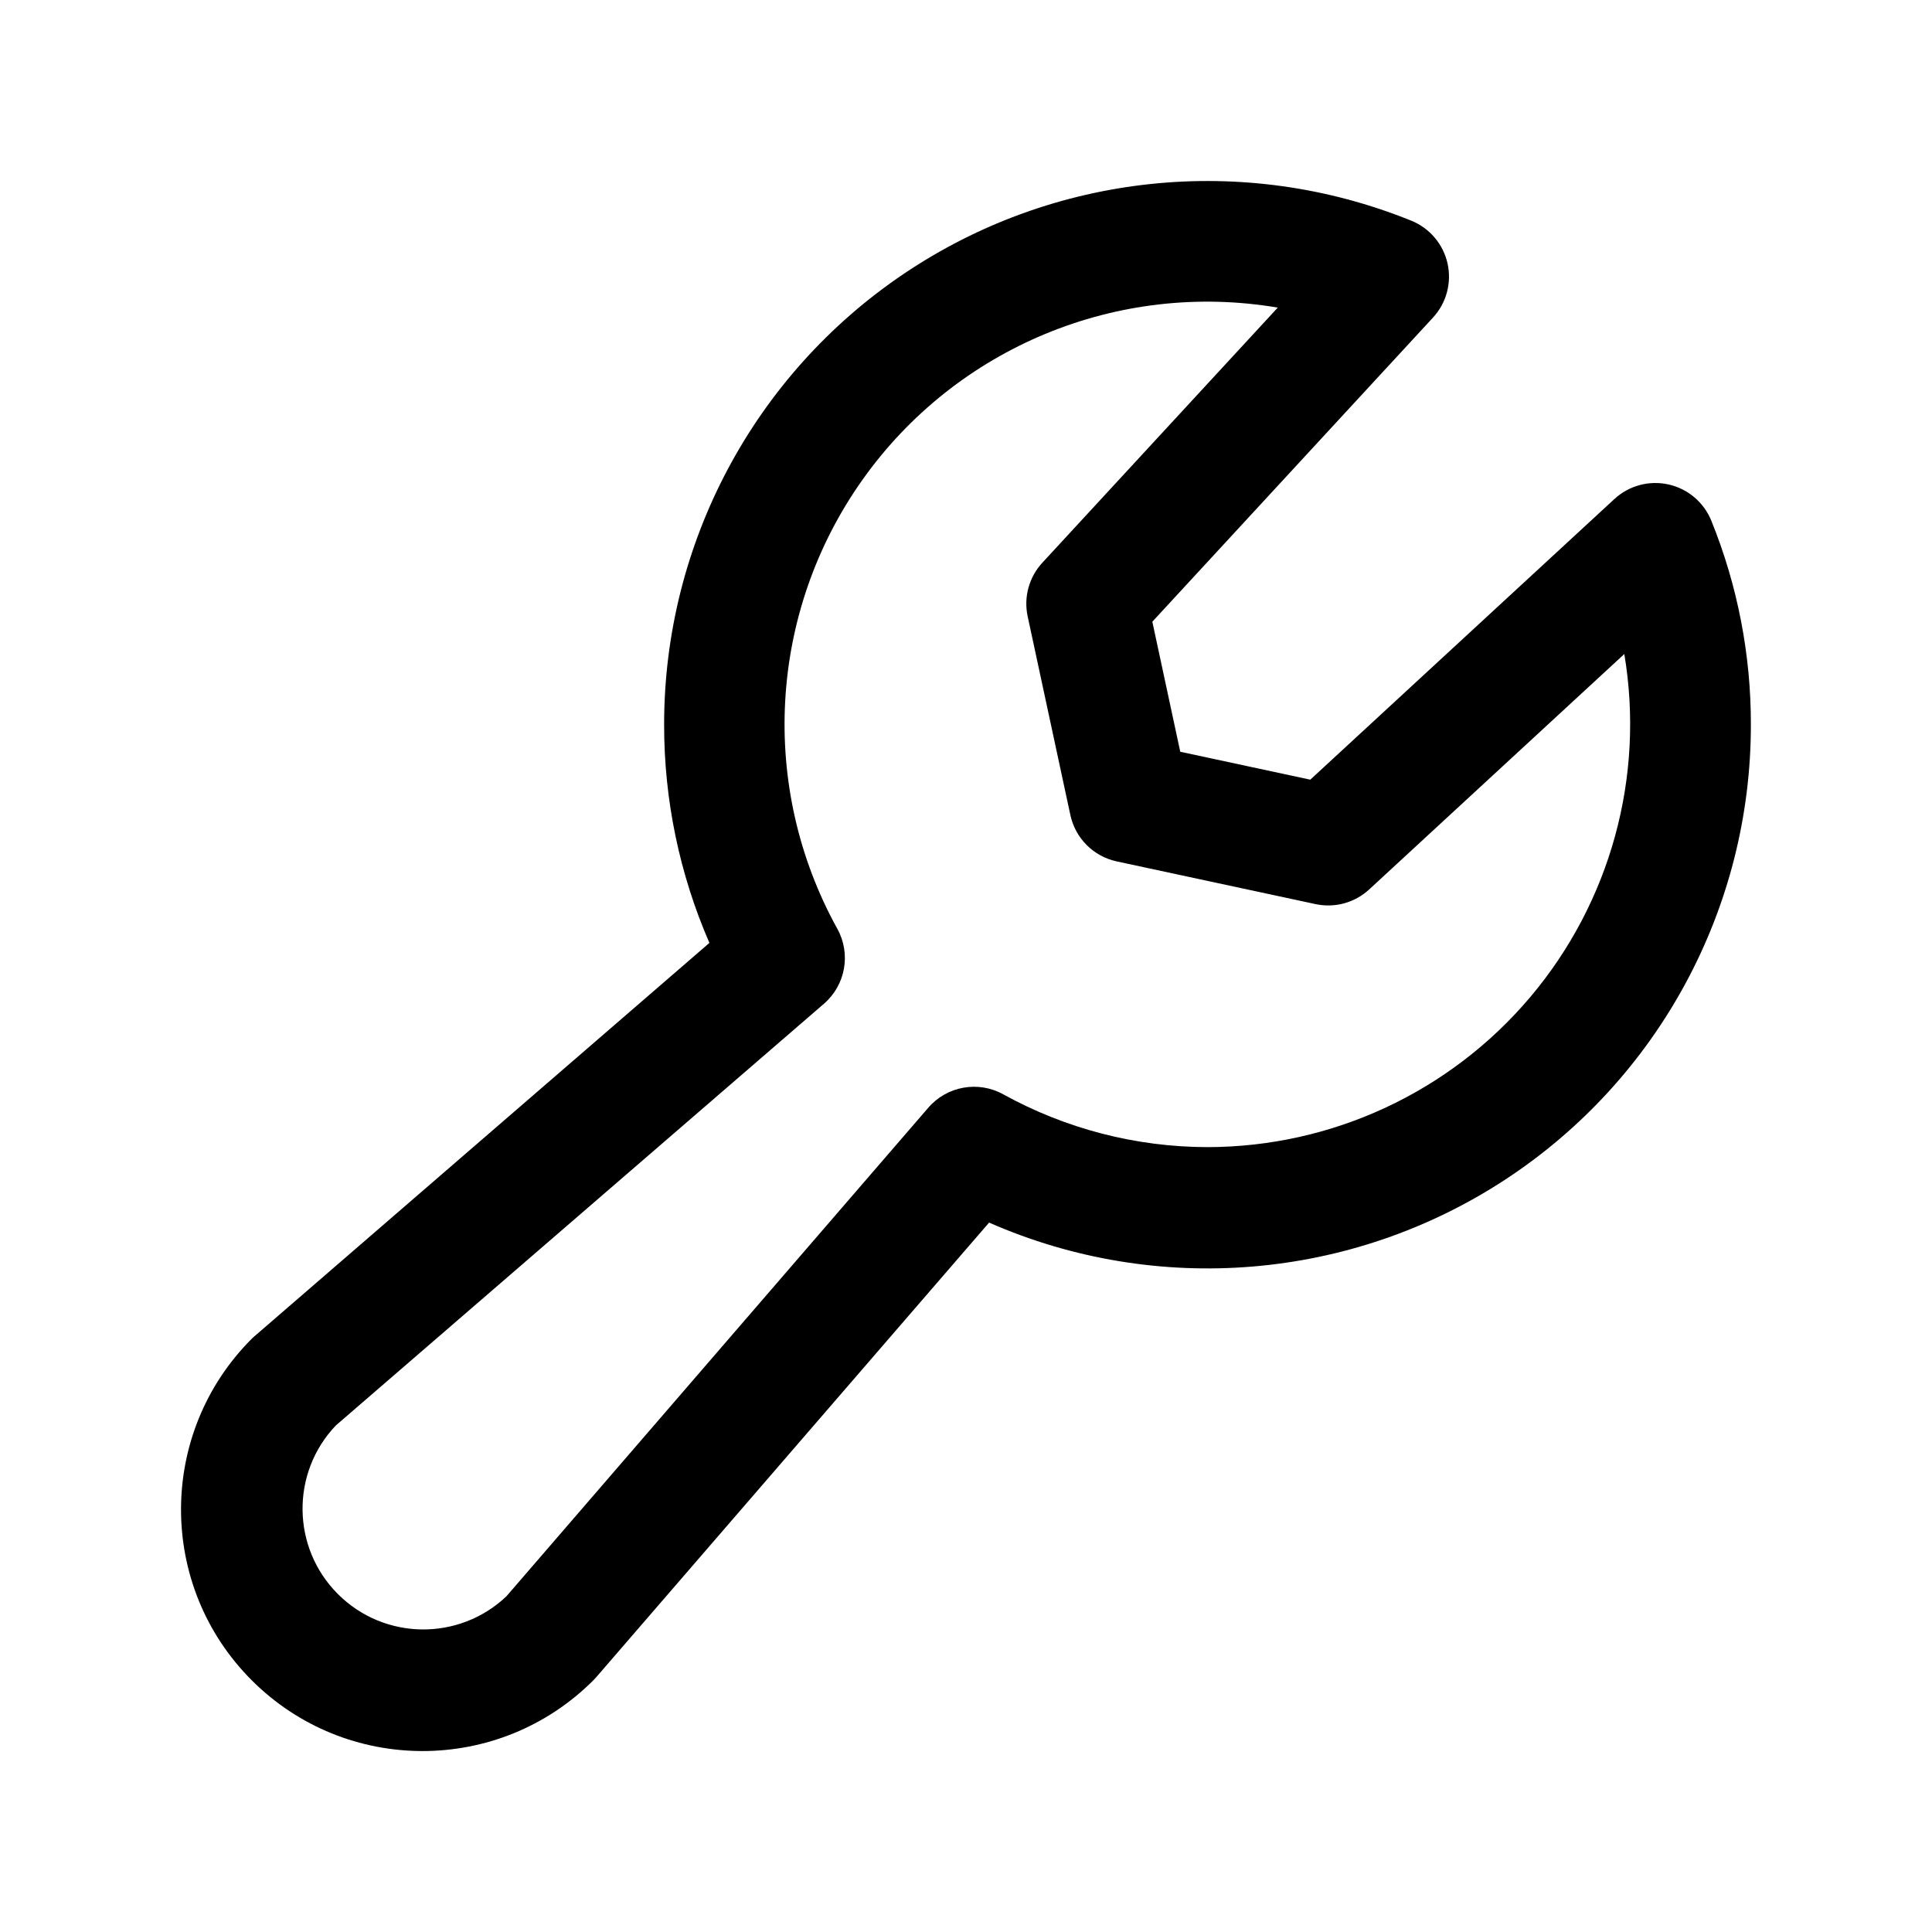
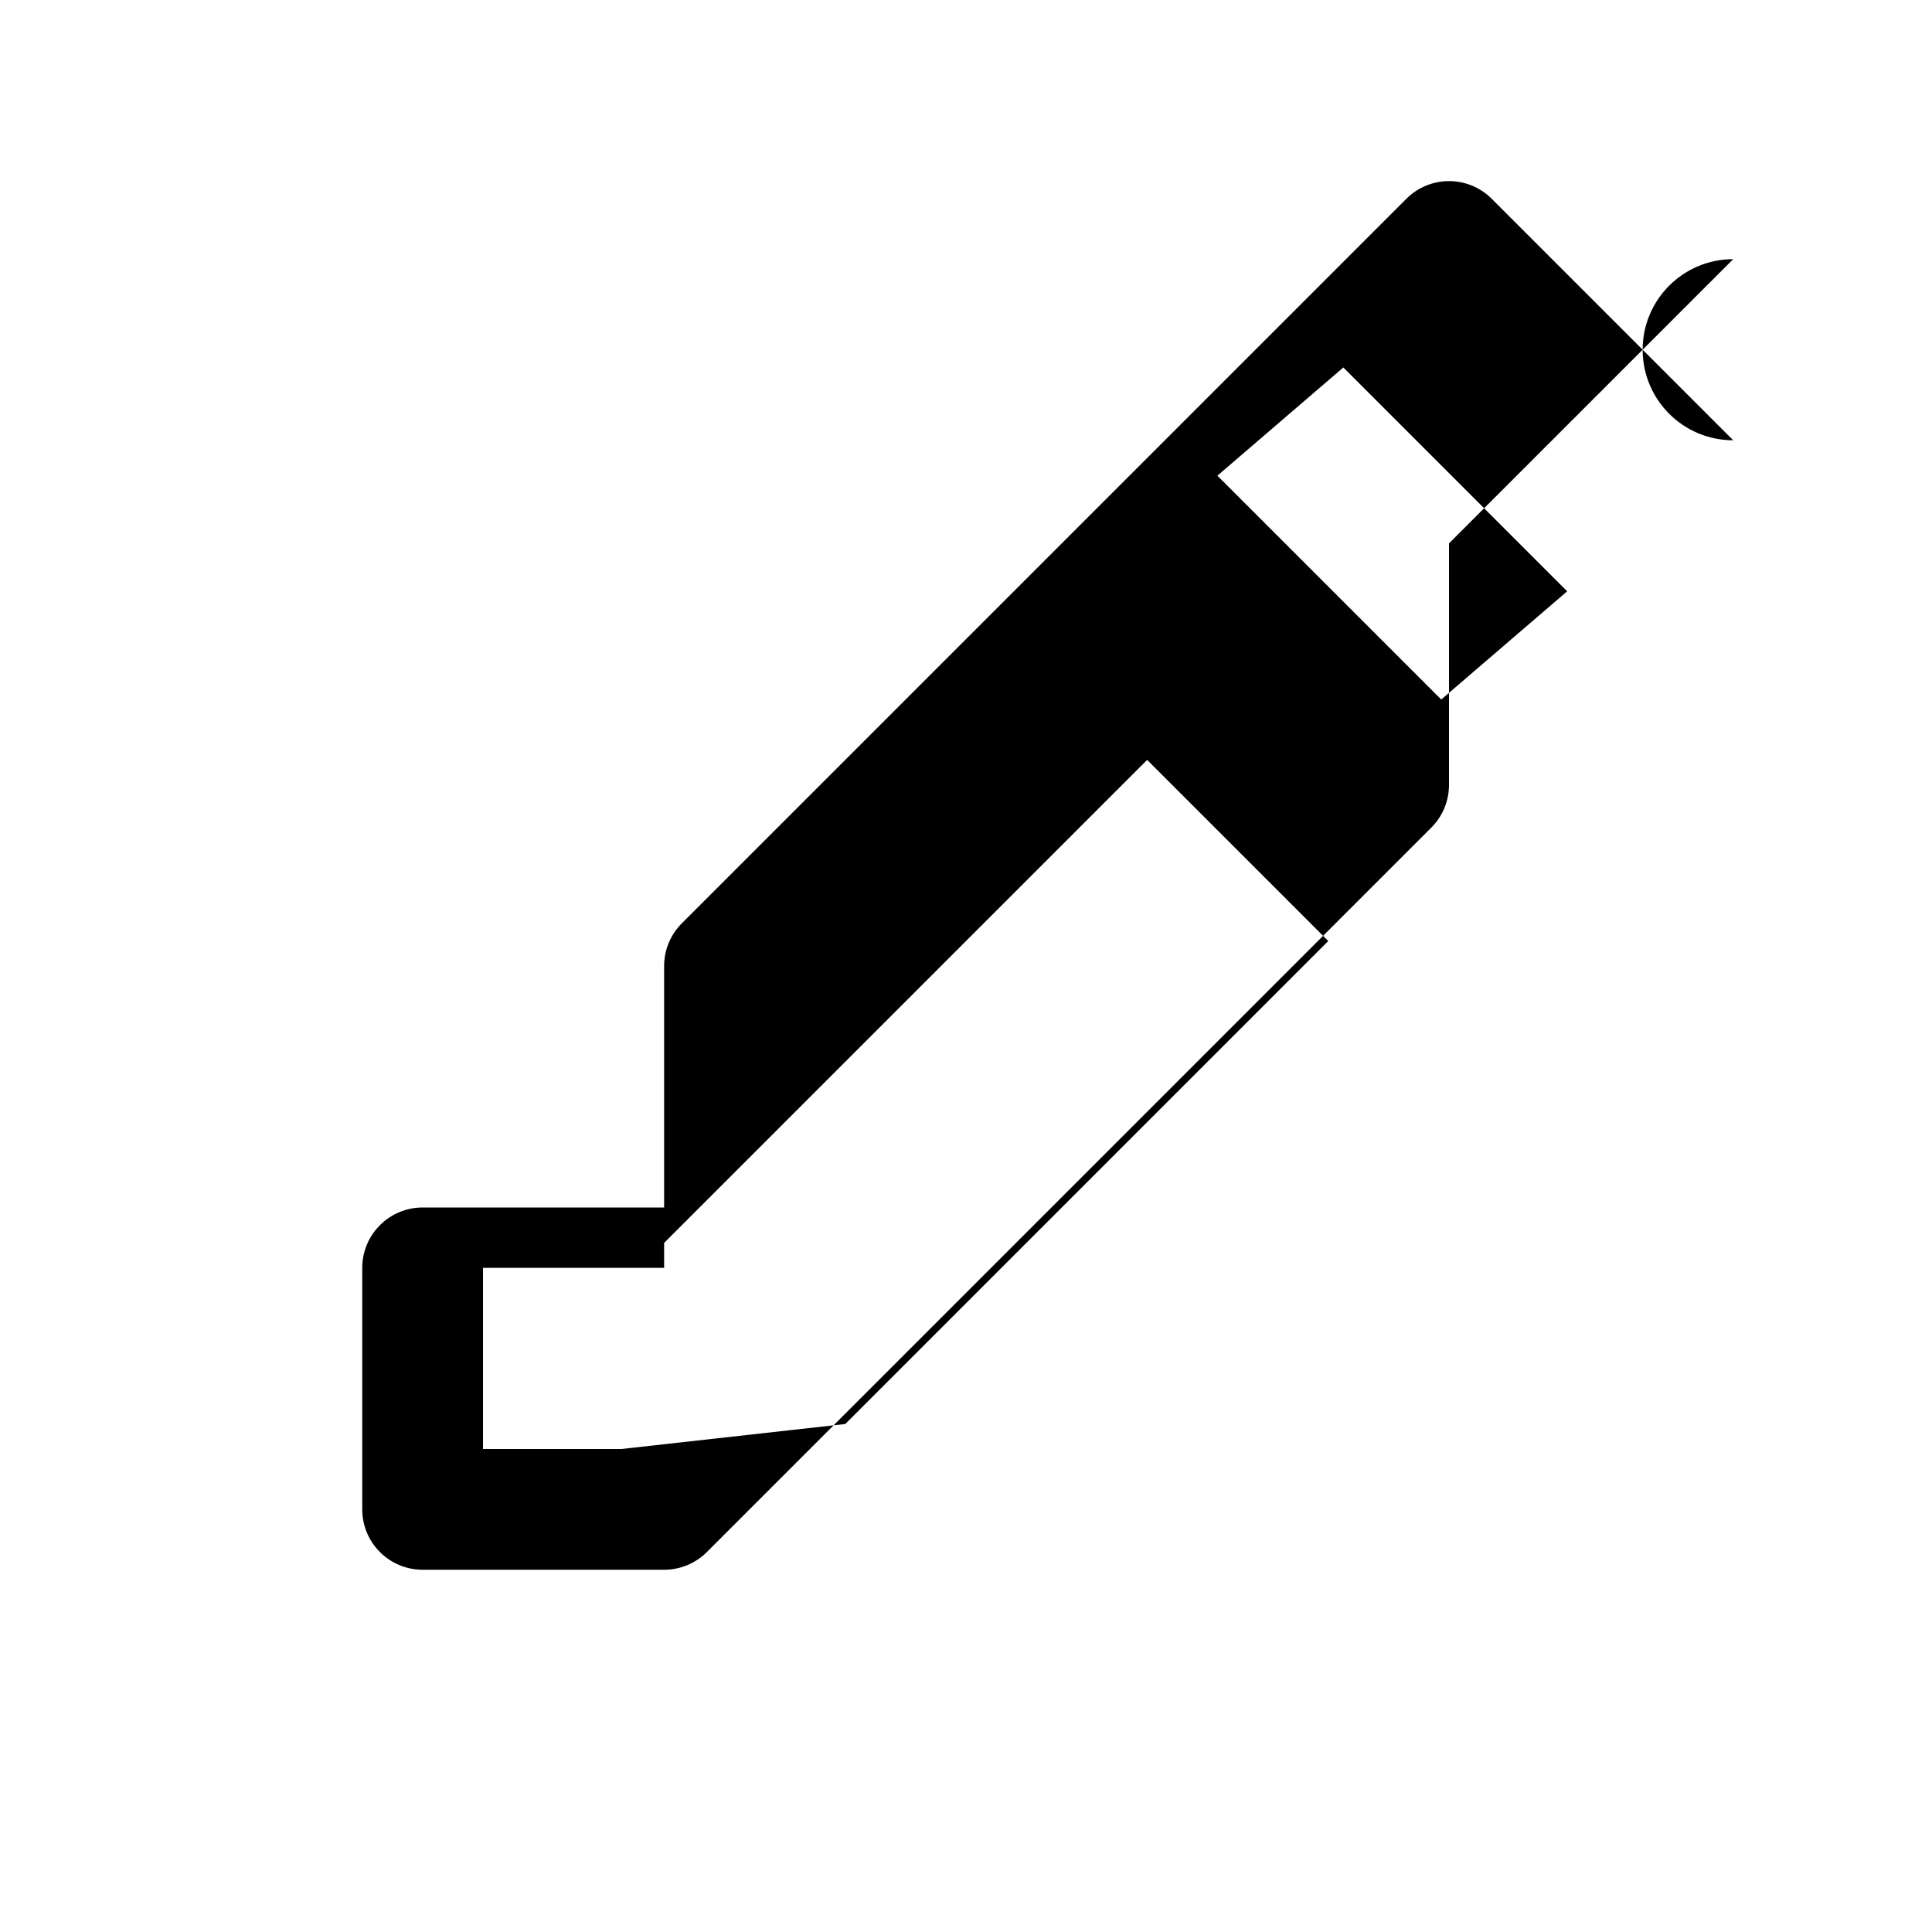
- <svg xmlns="http://www.w3.org/2000/svg" width="24" height="24" fill="#000000" viewBox="0 0 256 256">
-   <path d="M226.76,69a8,8,0,0,0-12.84-2.88l-40.3,37.19-17.23-3.7-3.7-17.23,37.19-40.3A8,8,0,0,0,187,29.24,72,72,0,0,0,88,96,72.34,72.34,0,0,0,94,124.94L33.79,177c-.15.12-.29.26-.43.39a32,32,0,0,0,45.26,45.26c.13-.13.27-.28.39-.42L131.06,162A72,72,0,0,0,232,96,71.56,71.56,0,0,0,226.76,69ZM160,152a56.14,56.14,0,0,1-27.07-7,8,8,0,0,0-9.92,1.77L67.11,211.51a16,16,0,0,1-22.62-22.62L109.18,133a8,8,0,0,0,1.77-9.93,56,56,0,0,1,58.36-82.31l-31.2,33.81a8,8,0,0,0-1.94,7.1L141.83,108a8,8,0,0,0,6.14,6.14l26.35,5.66a8,8,0,0,0,7.1-1.94l33.81-31.2A56.06,56.06,0,0,1,160,152Z" />
+ <svg xmlns="http://www.w3.org/2000/svg" width="32" height="32" viewBox="0 0 256 256">
+   <path d="M229.66,58.34l-32-32a8,8,0,0,0-11.31,0l-96,96A8,8,0,0,0,88,128v32H56a8,8,0,0,0-8,8v32a8,8,0,0,0,8,8h32a8,8,0,0,0,5.66-2.34l96-96A8,8,0,0,0,192,104V72l37.66-37.66A8,8,0,0,0,229.66,58.34ZM82.34,192H64V168H88v-3.31l64-64L176,124.69l-64,64Zm108.63-99.31-29.66-29.66L178,48.69l29.66,29.66Z" fill="currentColor" />
</svg>
